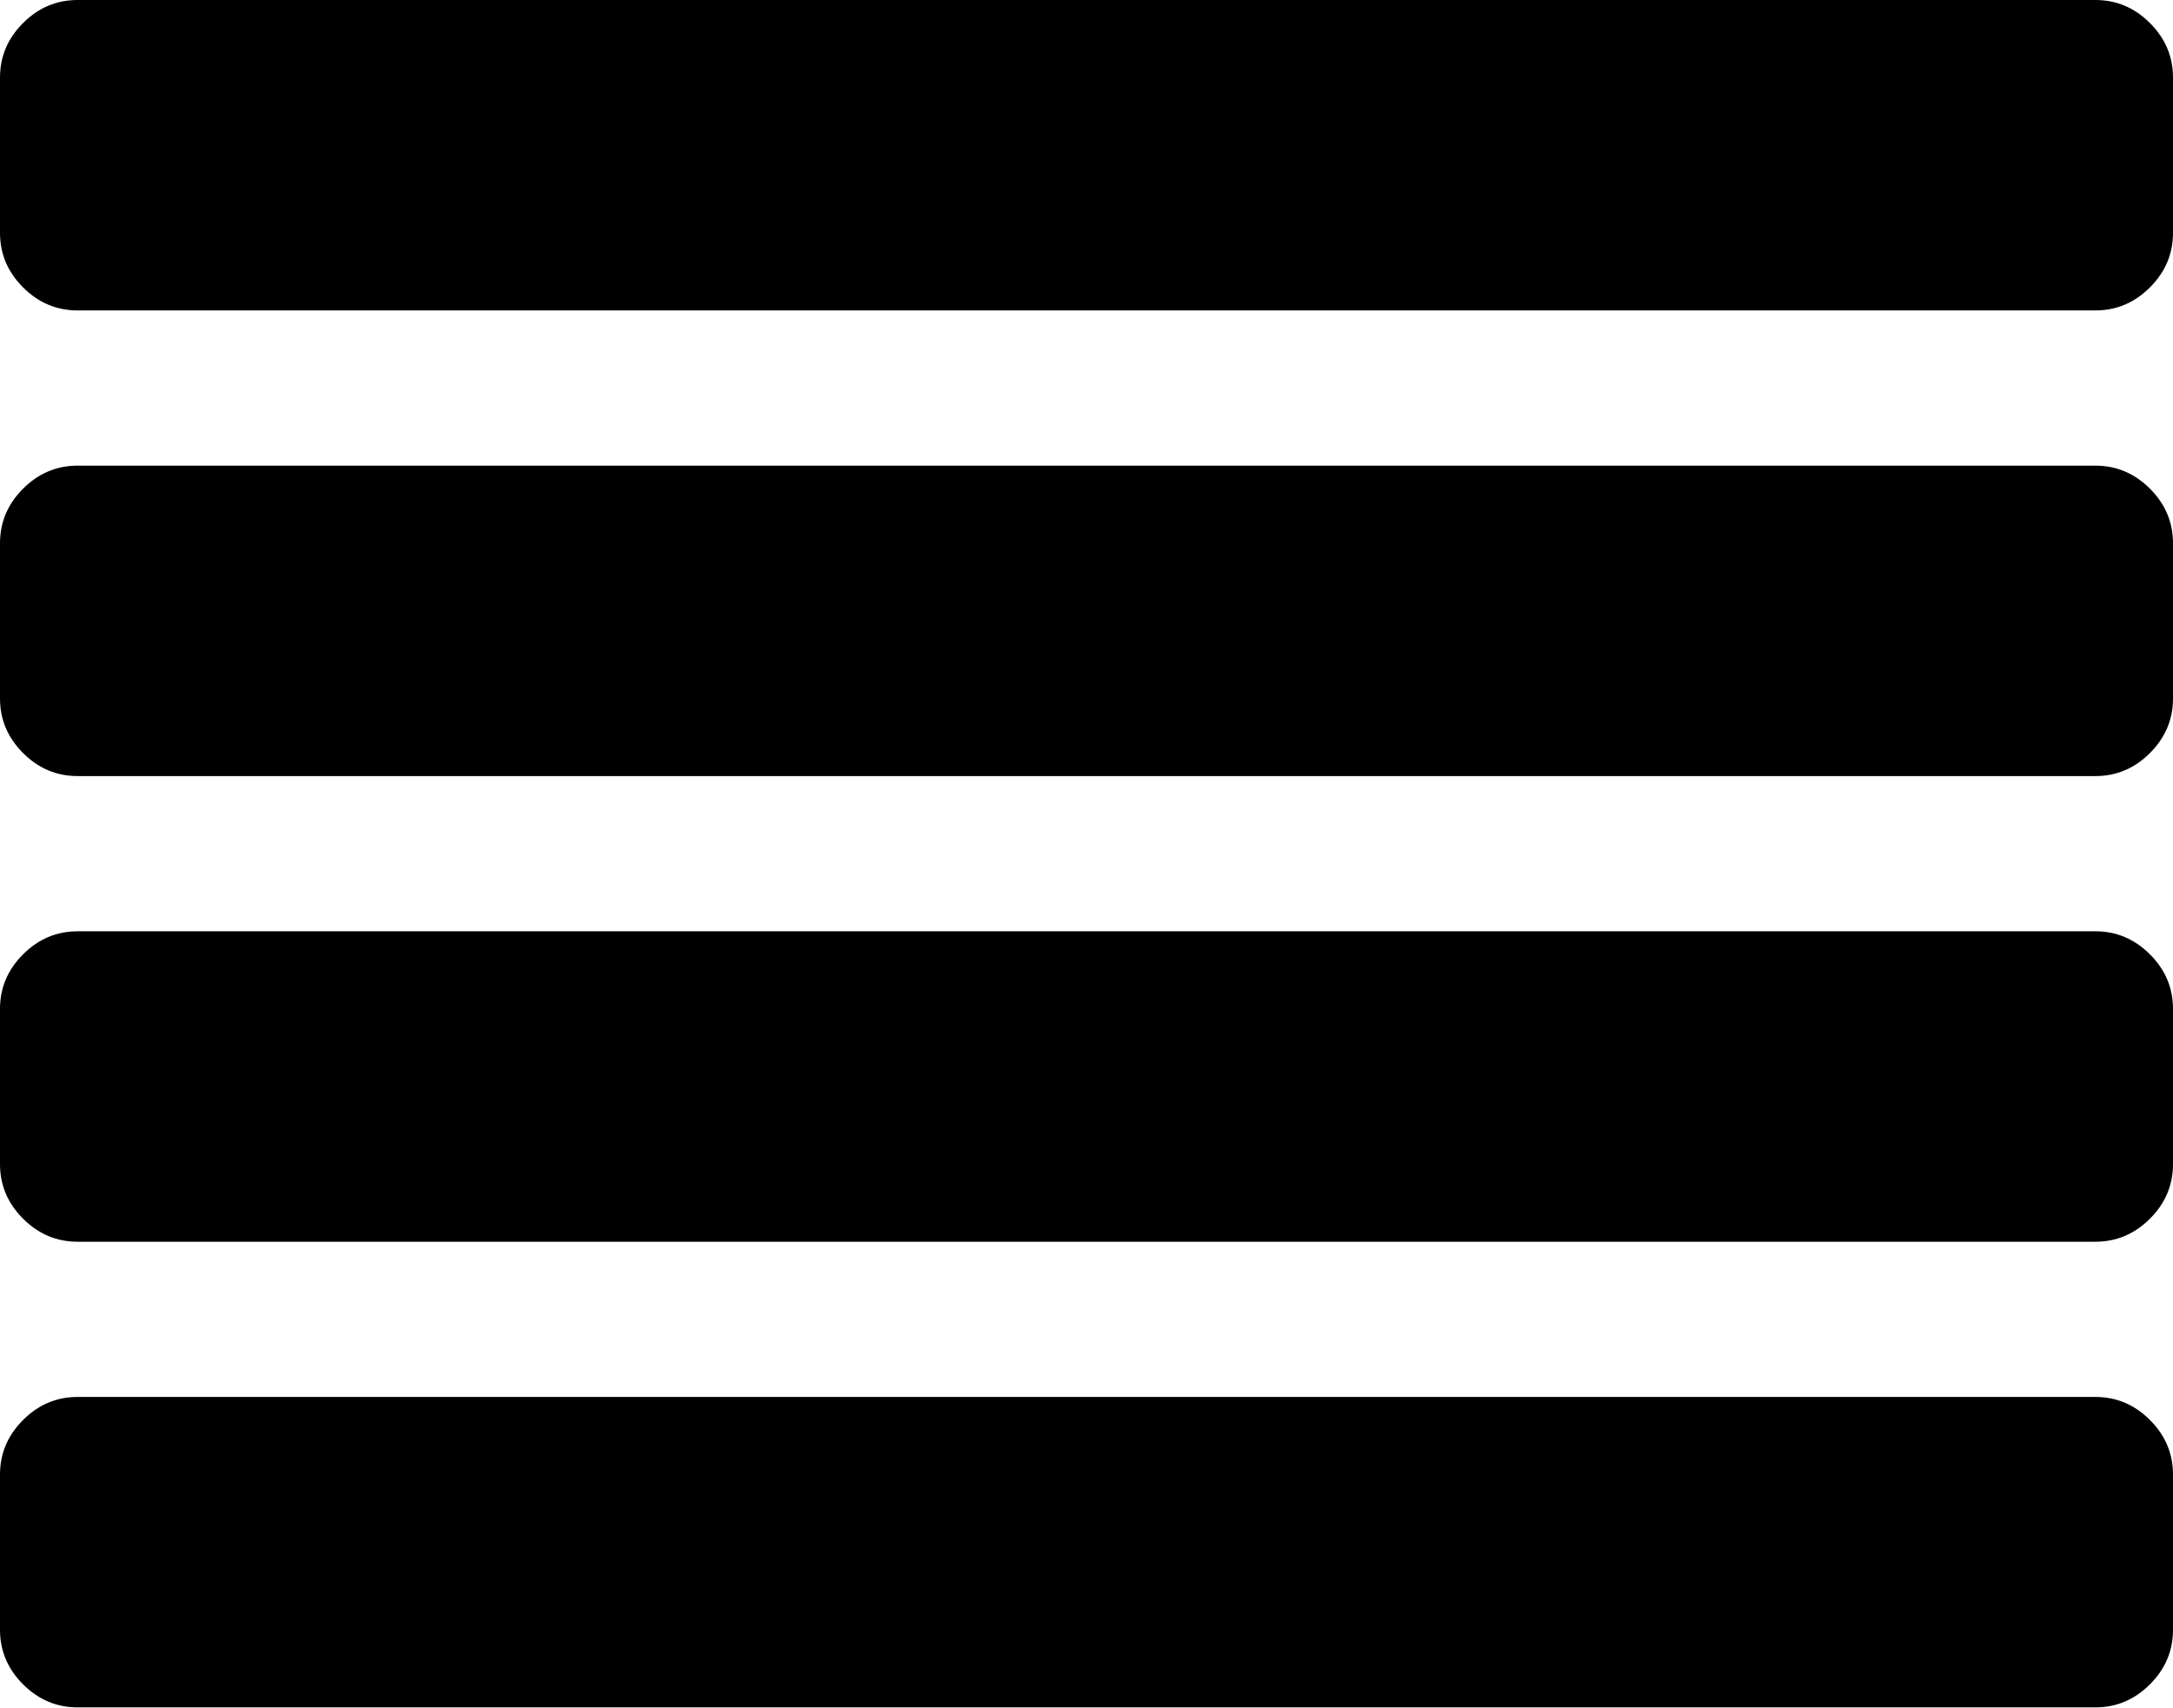
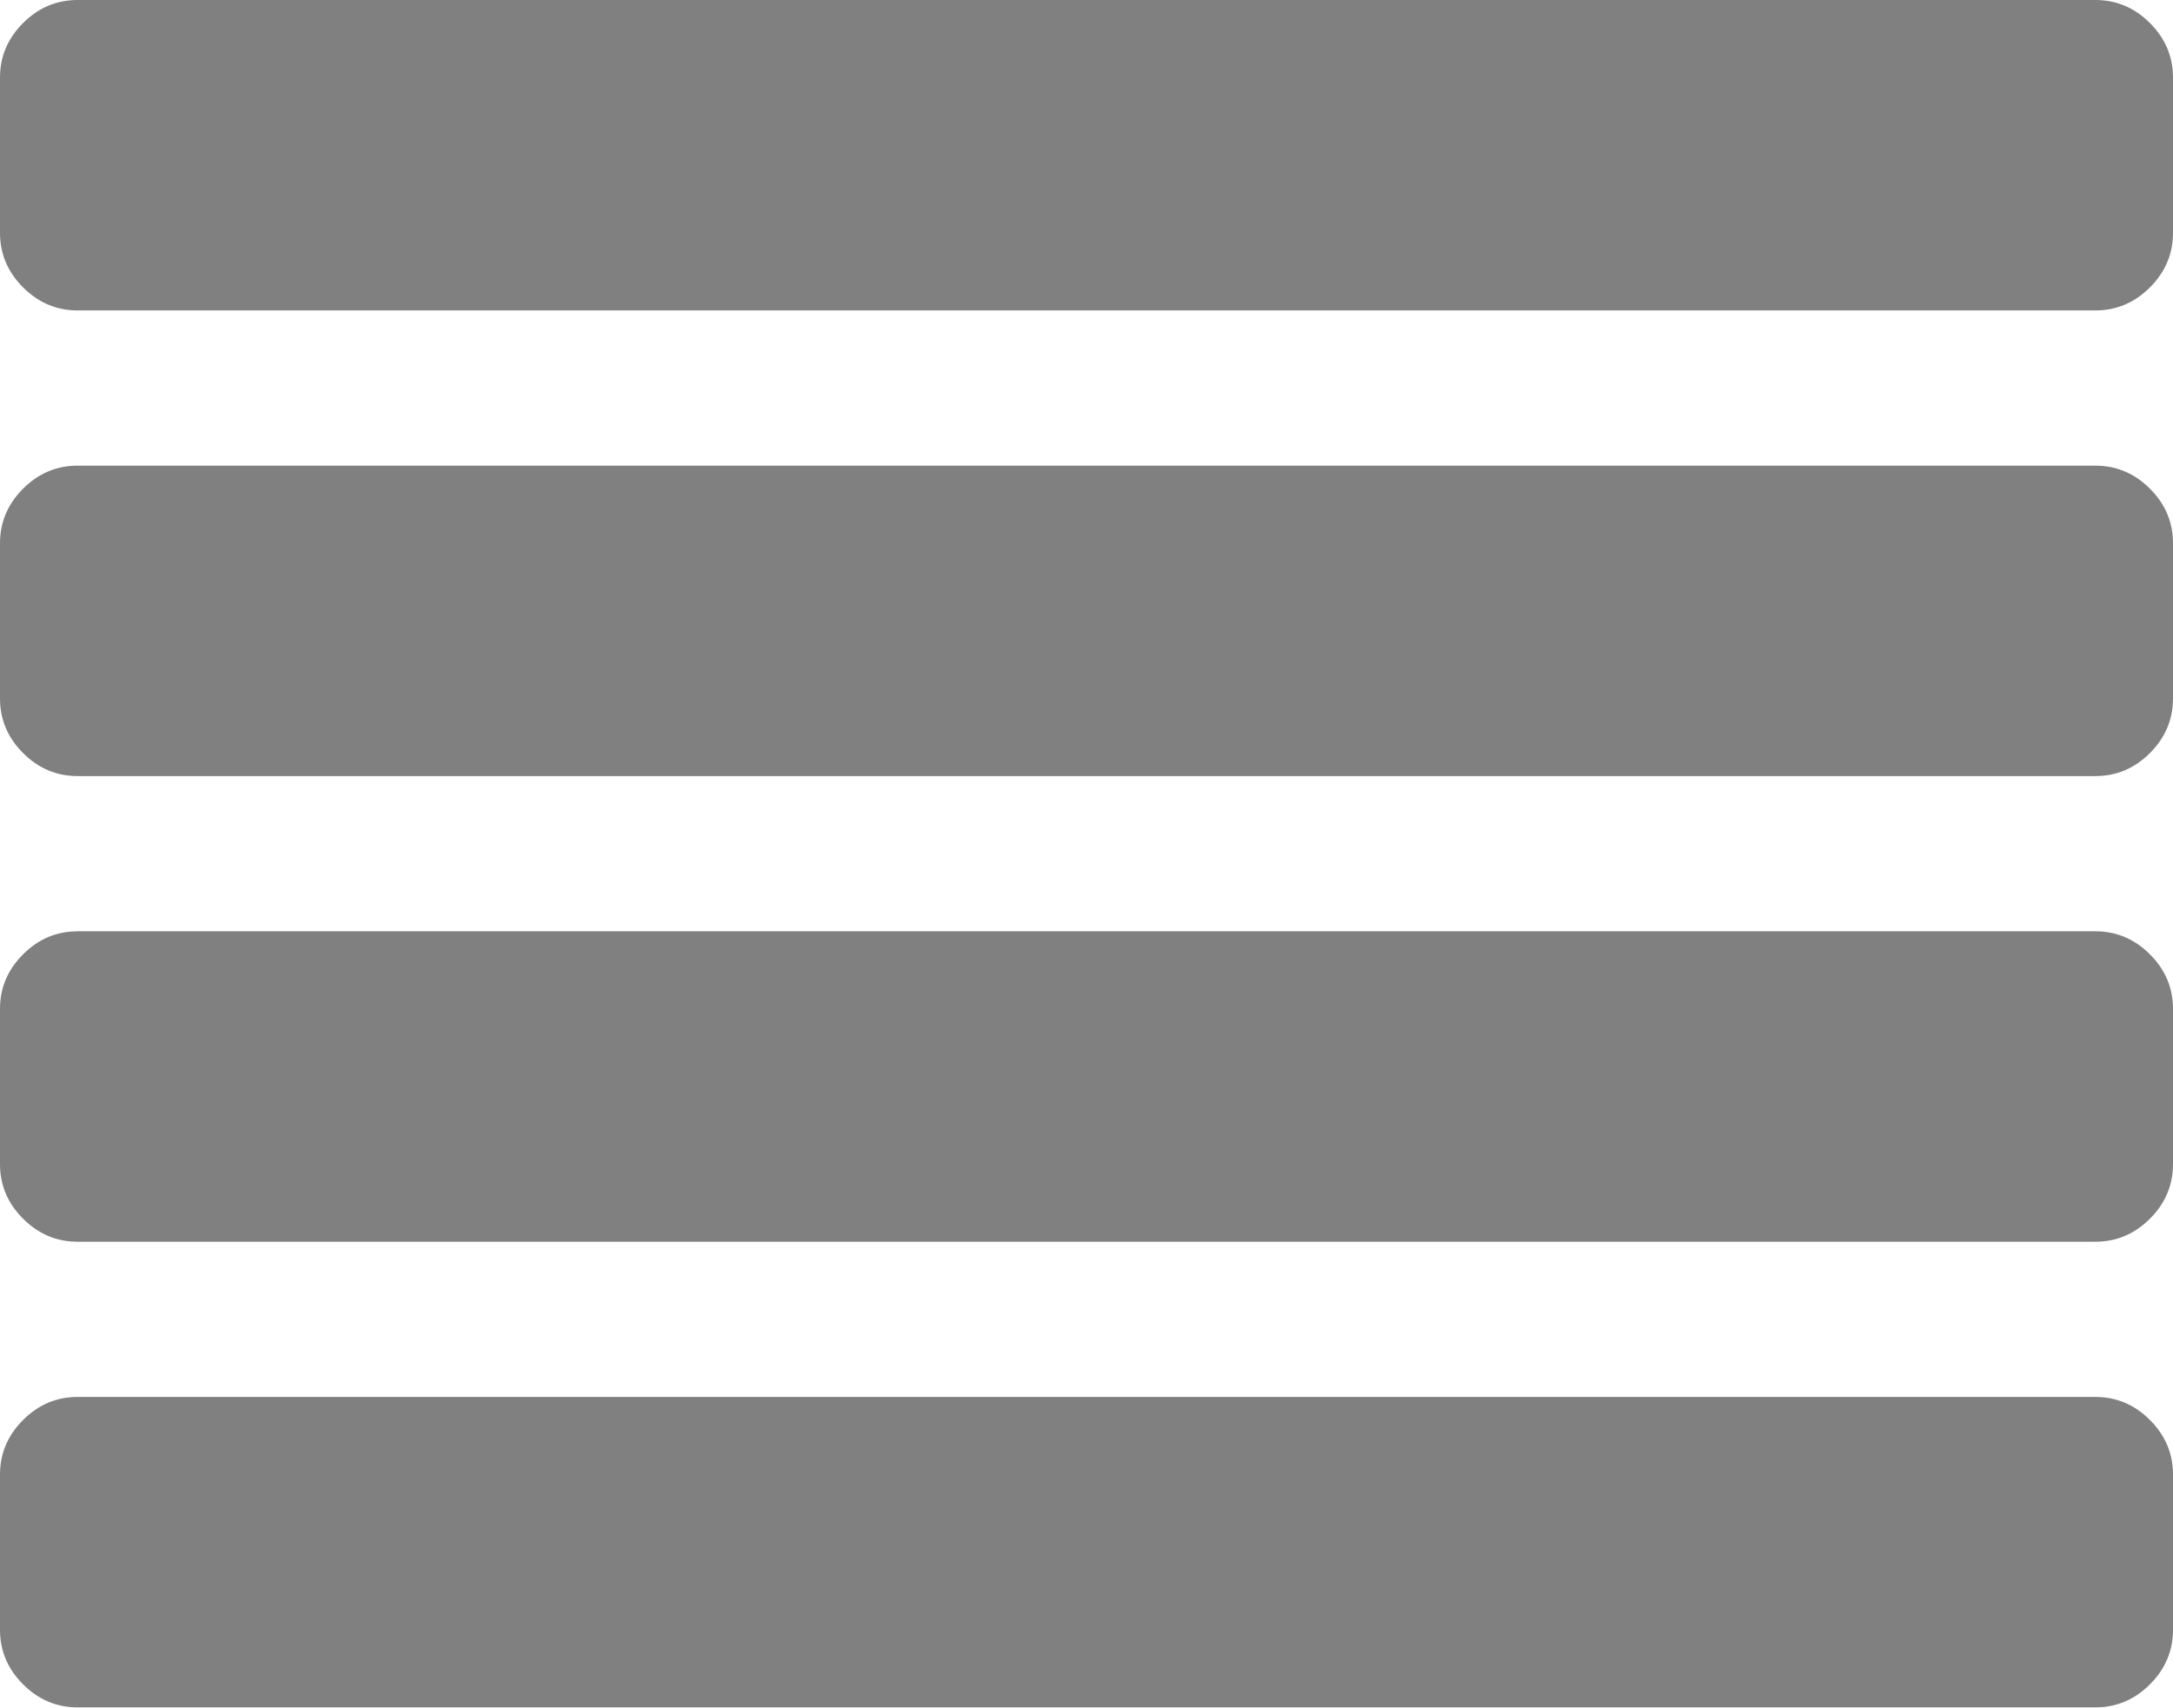
<svg xmlns="http://www.w3.org/2000/svg" width="28" height="22" viewBox="0 0 28 22" fill="none">
-   <path d="M28 19V21C28 21.271 27.901 21.505 27.703 21.703C27.505 21.901 27.271 22 27 22H1C0.729 22 0.495 21.901 0.297 21.703C0.099 21.505 0 21.271 0 21V19C0 18.729 0.099 18.495 0.297 18.297C0.495 18.099 0.729 18 1 18H27C27.271 18 27.505 18.099 27.703 18.297C27.901 18.495 28 18.729 28 19ZM28 13V15C28 15.271 27.901 15.505 27.703 15.703C27.505 15.901 27.271 16 27 16H1C0.729 16 0.495 15.901 0.297 15.703C0.099 15.505 0 15.271 0 15V13C0 12.729 0.099 12.495 0.297 12.297C0.495 12.099 0.729 12 1 12H27C27.271 12 27.505 12.099 27.703 12.297C27.901 12.495 28 12.729 28 13ZM28 7V9C28 9.271 27.901 9.505 27.703 9.703C27.505 9.901 27.271 10 27 10H1C0.729 10 0.495 9.901 0.297 9.703C0.099 9.505 0 9.271 0 9V7C0 6.729 0.099 6.495 0.297 6.297C0.495 6.099 0.729 6 1 6H27C27.271 6 27.505 6.099 27.703 6.297C27.901 6.495 28 6.729 28 7ZM28 1V3C28 3.271 27.901 3.505 27.703 3.703C27.505 3.901 27.271 4 27 4H1C0.729 4 0.495 3.901 0.297 3.703C0.099 3.505 0 3.271 0 3V1C0 0.729 0.099 0.495 0.297 0.297C0.495 0.099 0.729 0 1 0H27C27.271 0 27.505 0.099 27.703 0.297C27.901 0.495 28 0.729 28 1Z" fill="black" />
+   <path d="M28 19V21C28 21.271 27.901 21.505 27.703 21.703C27.505 21.901 27.271 22 27 22H1C0.729 22 0.495 21.901 0.297 21.703C0.099 21.505 0 21.271 0 21V19C0 18.729 0.099 18.495 0.297 18.297C0.495 18.099 0.729 18 1 18H27C27.271 18 27.505 18.099 27.703 18.297C27.901 18.495 28 18.729 28 19ZM28 13V15C28 15.271 27.901 15.505 27.703 15.703C27.505 15.901 27.271 16 27 16H1C0.729 16 0.495 15.901 0.297 15.703C0.099 15.505 0 15.271 0 15V13C0 12.729 0.099 12.495 0.297 12.297C0.495 12.099 0.729 12 1 12H27C27.271 12 27.505 12.099 27.703 12.297C27.901 12.495 28 12.729 28 13ZM28 7V9C28 9.271 27.901 9.505 27.703 9.703C27.505 9.901 27.271 10 27 10H1C0.729 10 0.495 9.901 0.297 9.703C0.099 9.505 0 9.271 0 9V7C0 6.729 0.099 6.495 0.297 6.297C0.495 6.099 0.729 6 1 6H27C27.271 6 27.505 6.099 27.703 6.297C27.901 6.495 28 6.729 28 7ZM28 1V3C28 3.271 27.901 3.505 27.703 3.703C27.505 3.901 27.271 4 27 4H1C0.729 4 0.495 3.901 0.297 3.703C0.099 3.505 0 3.271 0 3V1C0 0.729 0.099 0.495 0.297 0.297C0.495 0.099 0.729 0 1 0H27C27.271 0 27.505 0.099 27.703 0.297C27.901 0.495 28 0.729 28 1Z" fill="gray" />
</svg>
